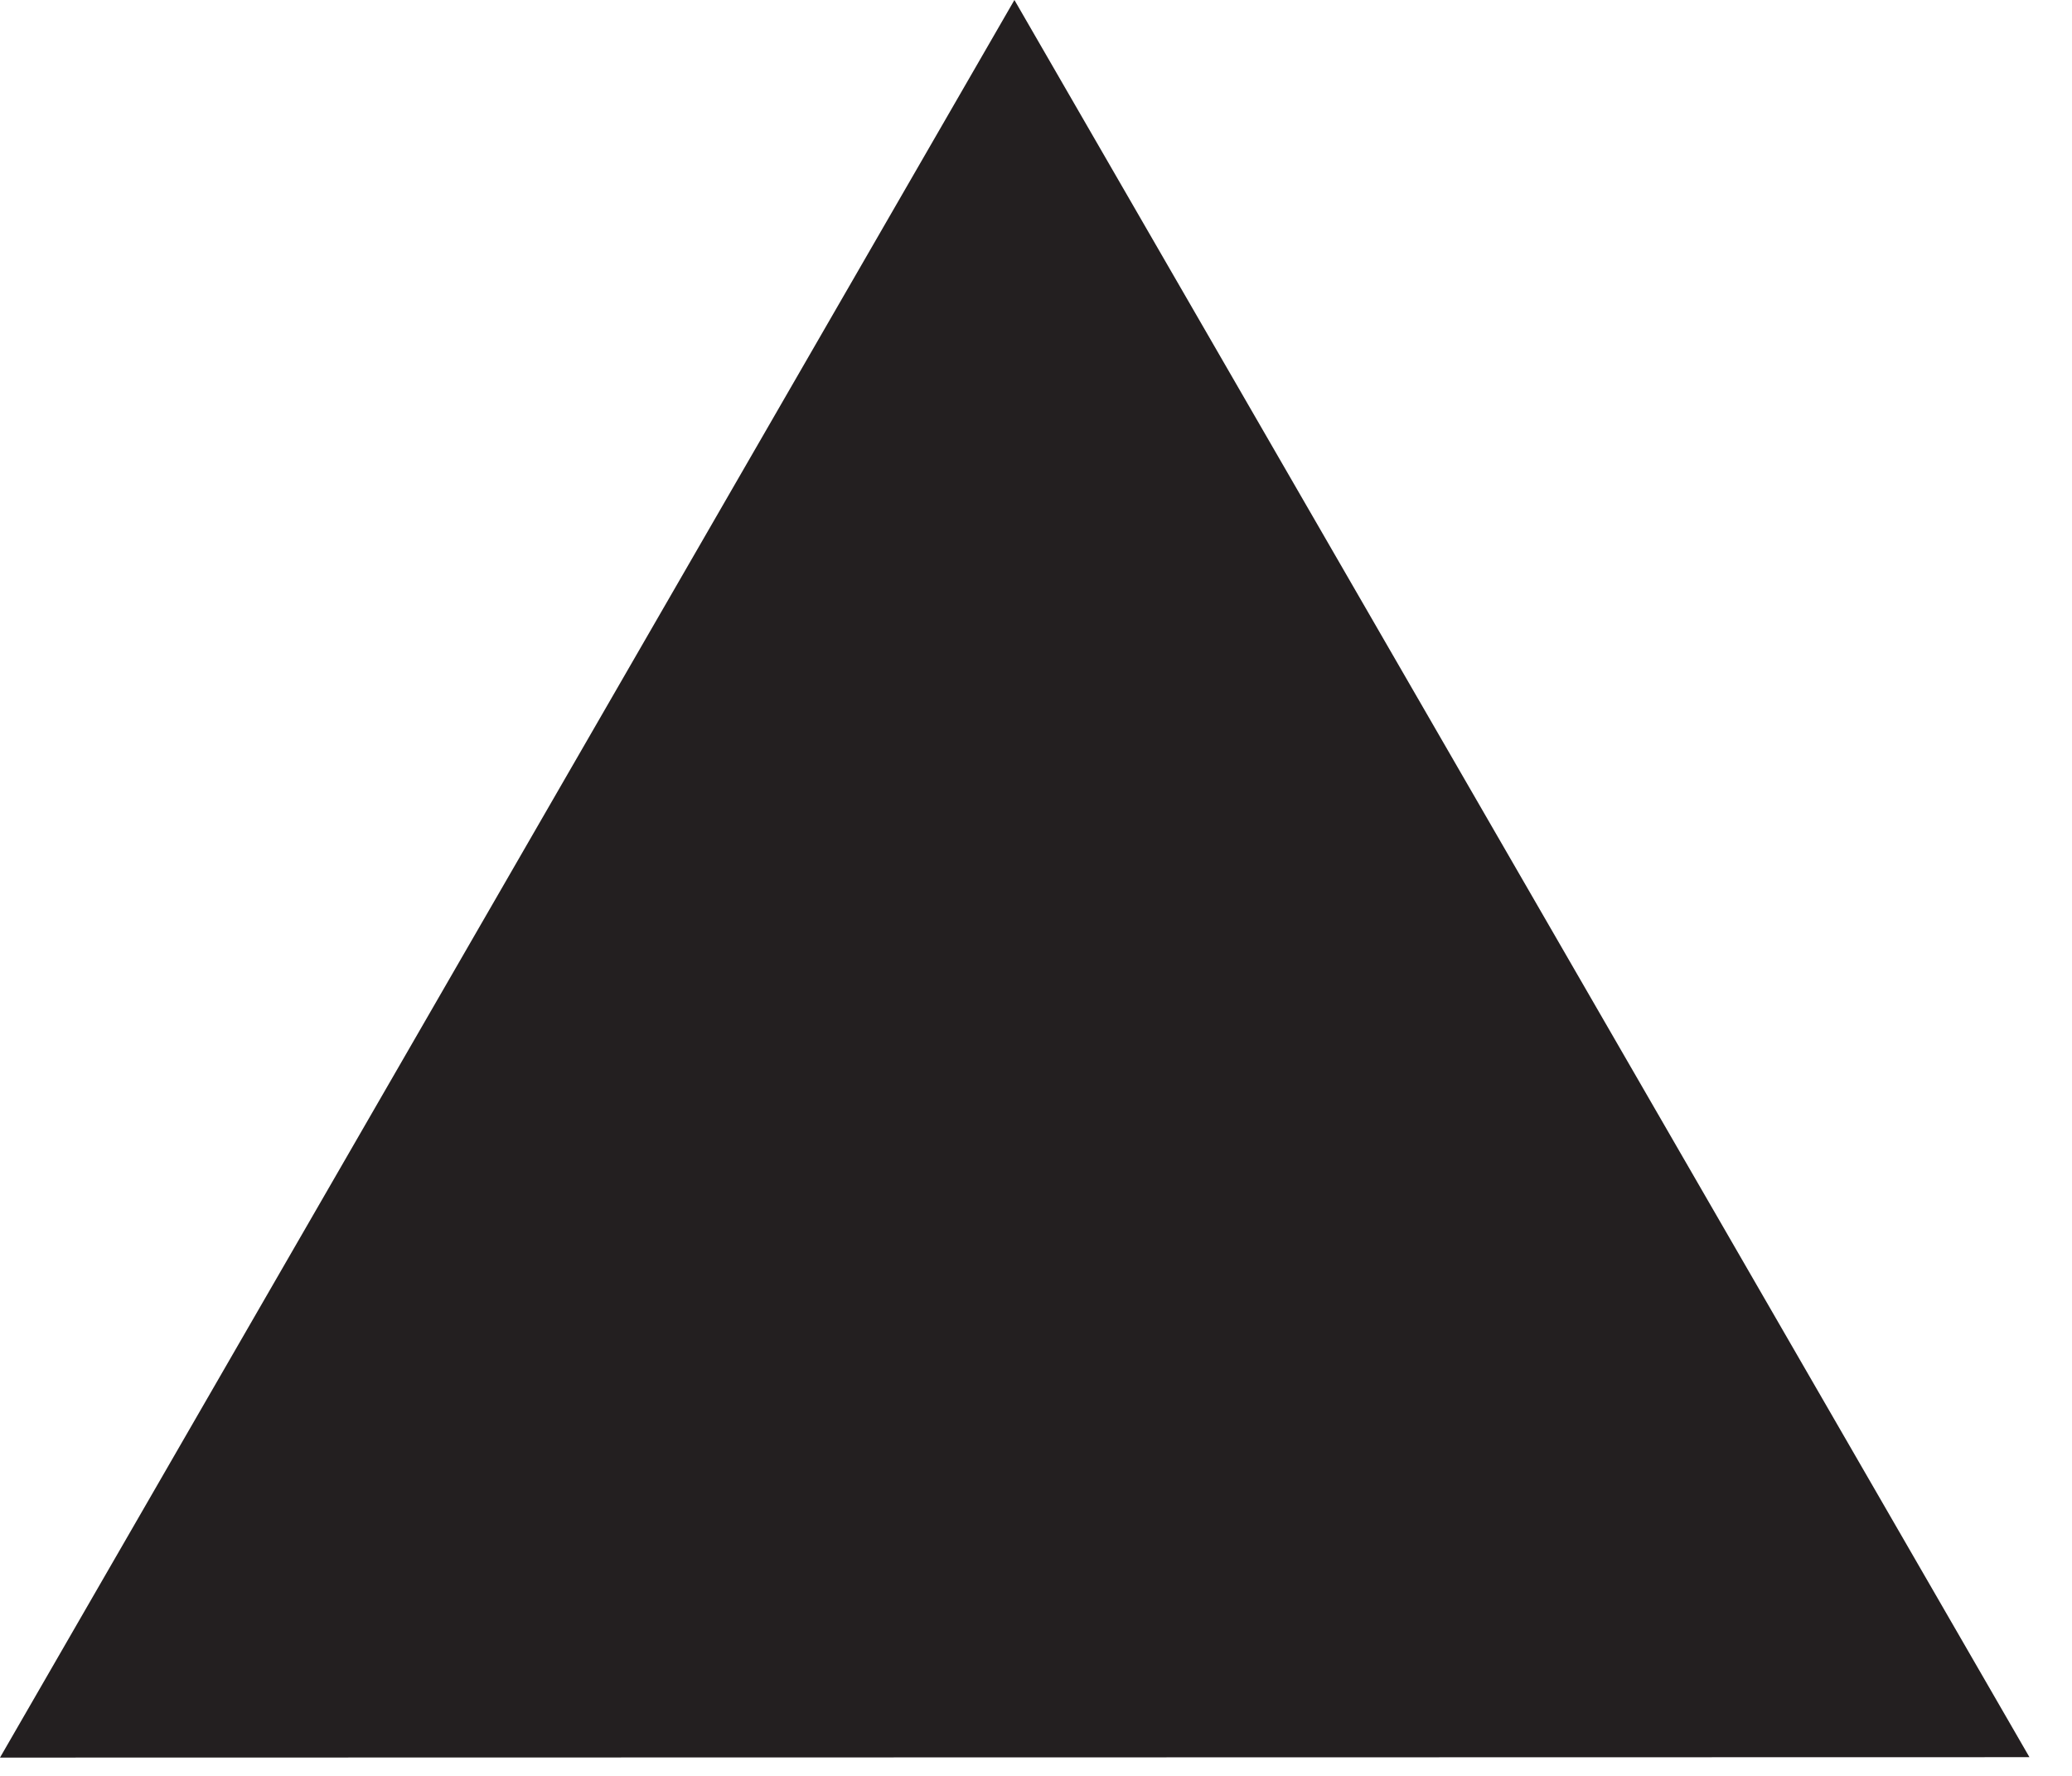
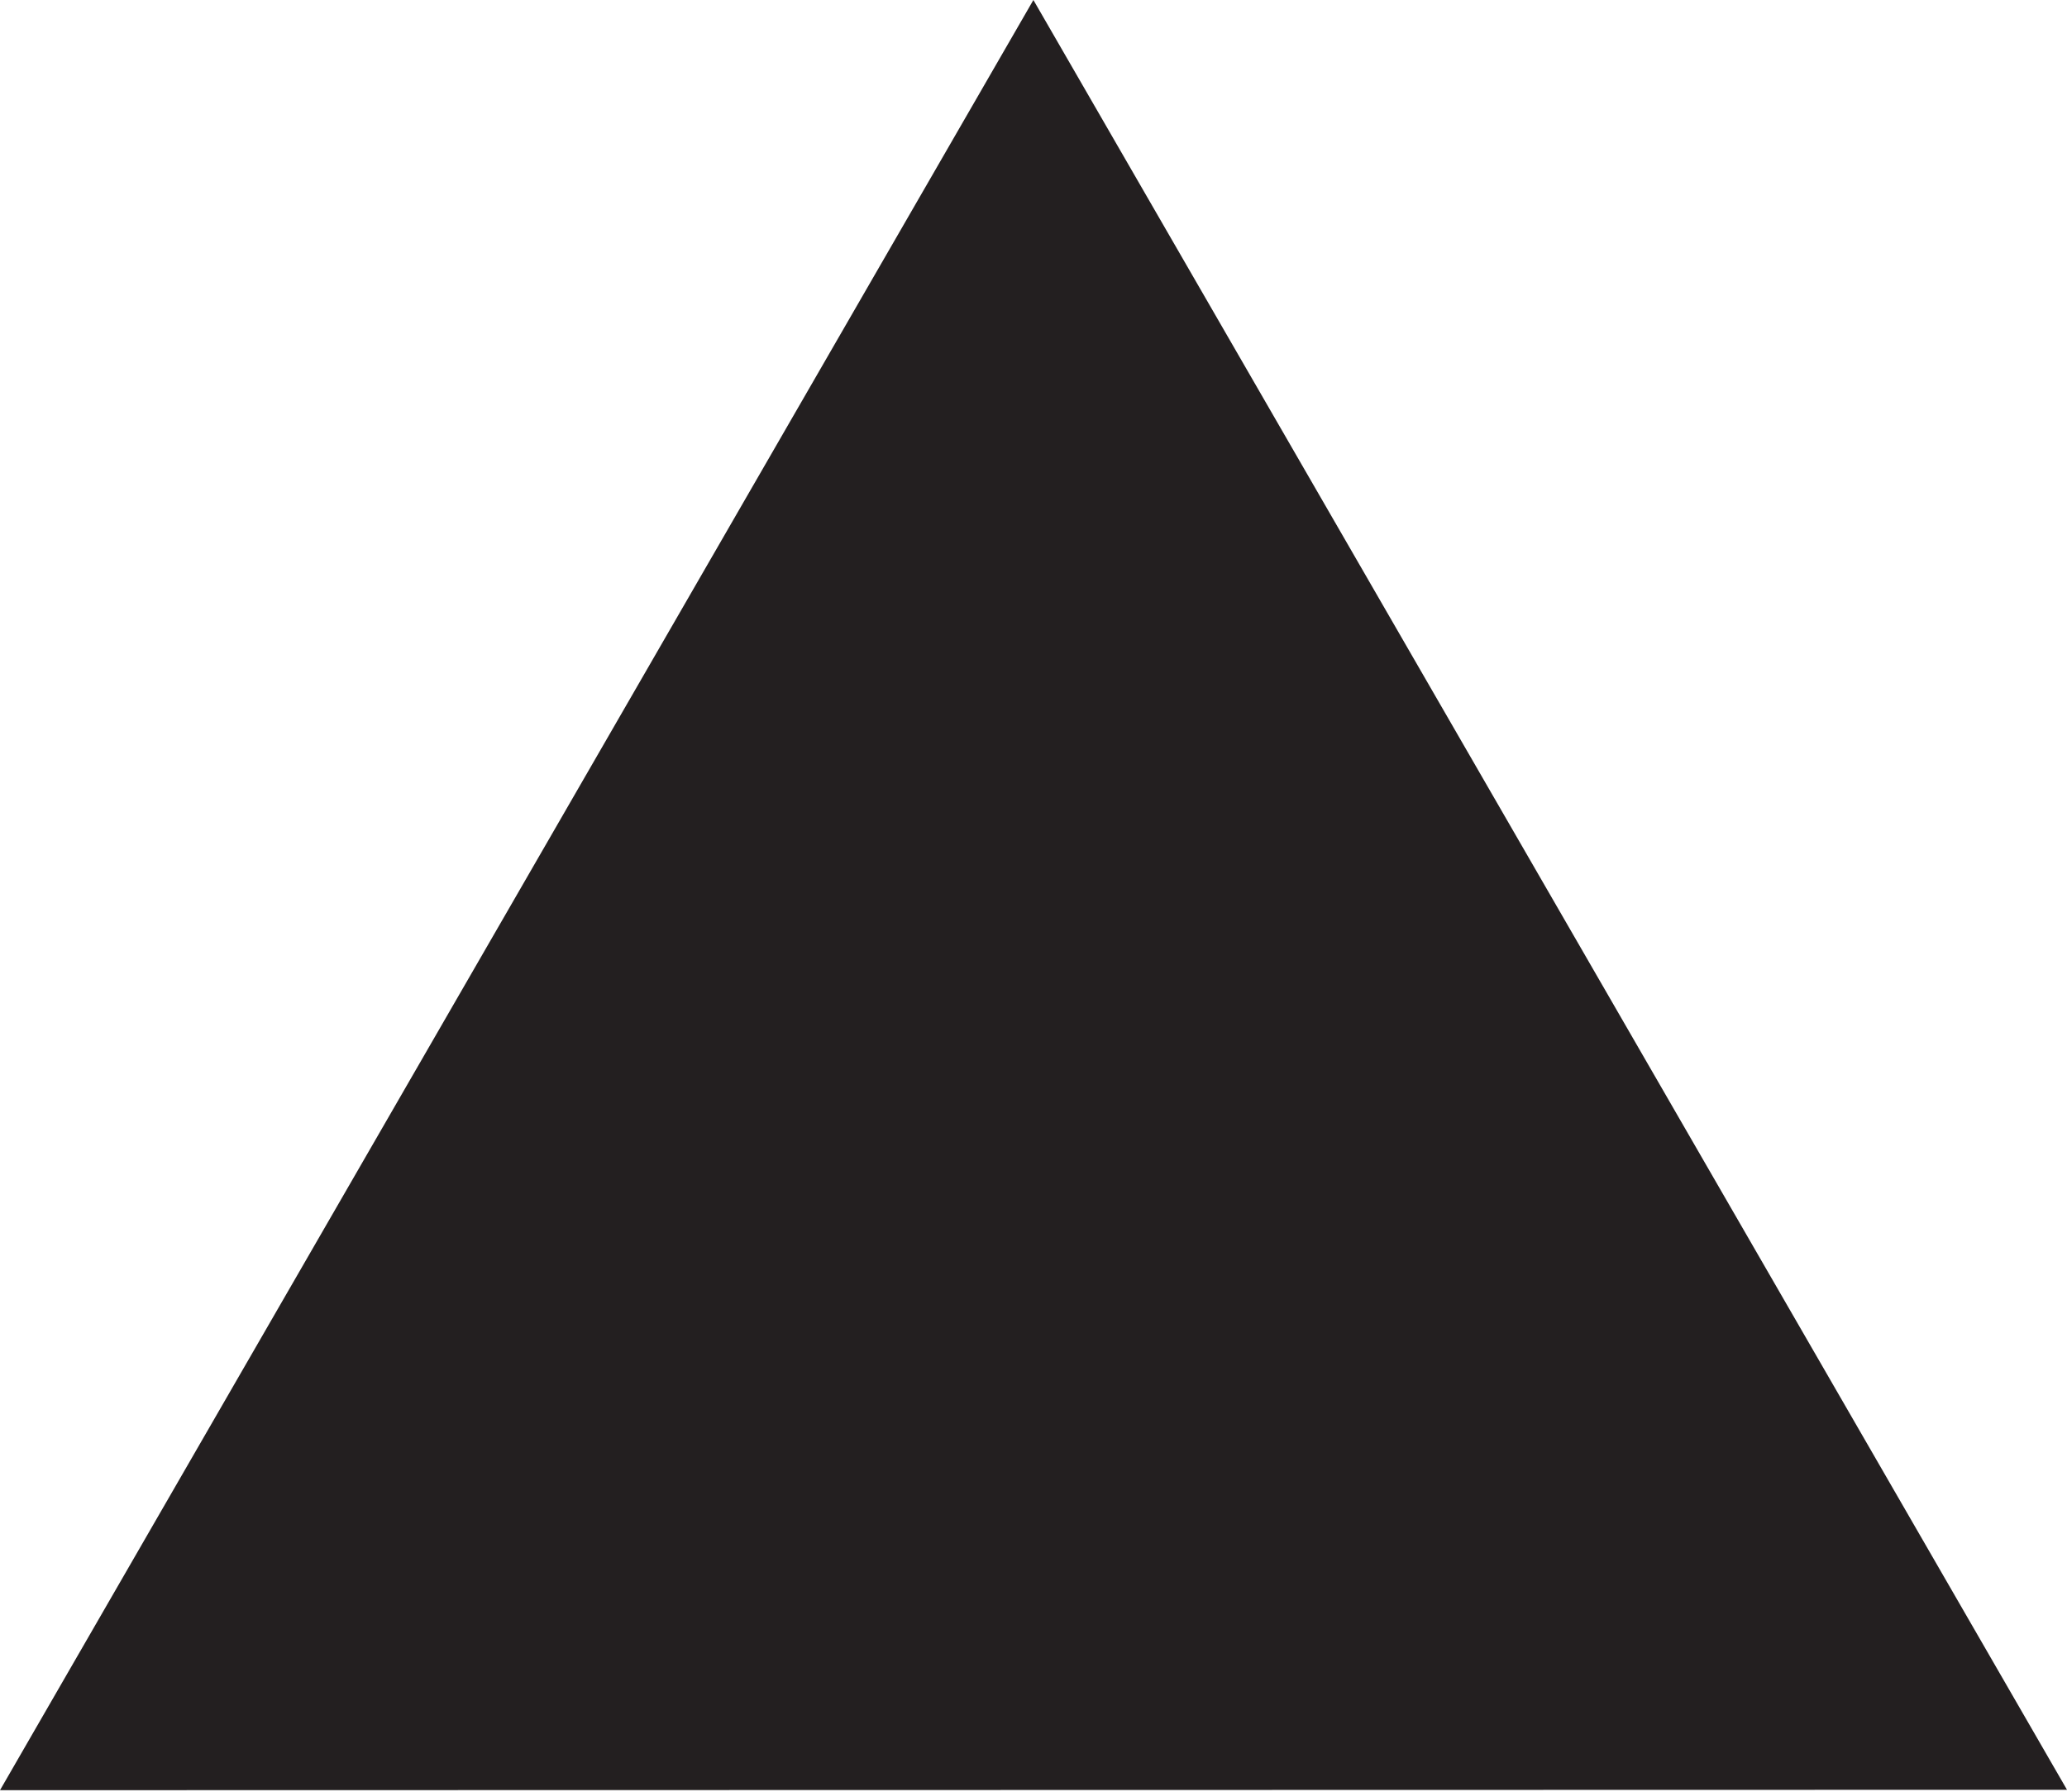
- <svg xmlns="http://www.w3.org/2000/svg" width="100%" height="100%" viewBox="0 0 42 36" version="1.1" xml:space="preserve" style="fill-rule:evenodd;clip-rule:evenodd;stroke-linejoin:round;stroke-miterlimit:2;">
-   <g transform="matrix(4.16667,0,0,4.16667,41.1375,0.00833333)">
-     <path d="M0,8.547L-4.938,-0.002L-9.873,8.549L0,8.547Z" style="fill:rgb(35,31,32);fill-rule:nonzero;" />
+ <svg xmlns="http://www.w3.org/2000/svg" width="100%" height="100%" viewBox="0 0 45 39" version="1.1" xml:space="preserve" style="fill-rule:evenodd;clip-rule:evenodd;stroke-linejoin:round;stroke-miterlimit:2;">
+   <g transform="matrix(4.55696,0,0,4.55696,22.4977,38.9666)">
+     <path d="M0,-8.551L-4.937,0L4.938,-0.002L0,-8.551Z" style="fill:rgb(35,31,32);fill-rule:nonzero;" />
  </g>
</svg>
